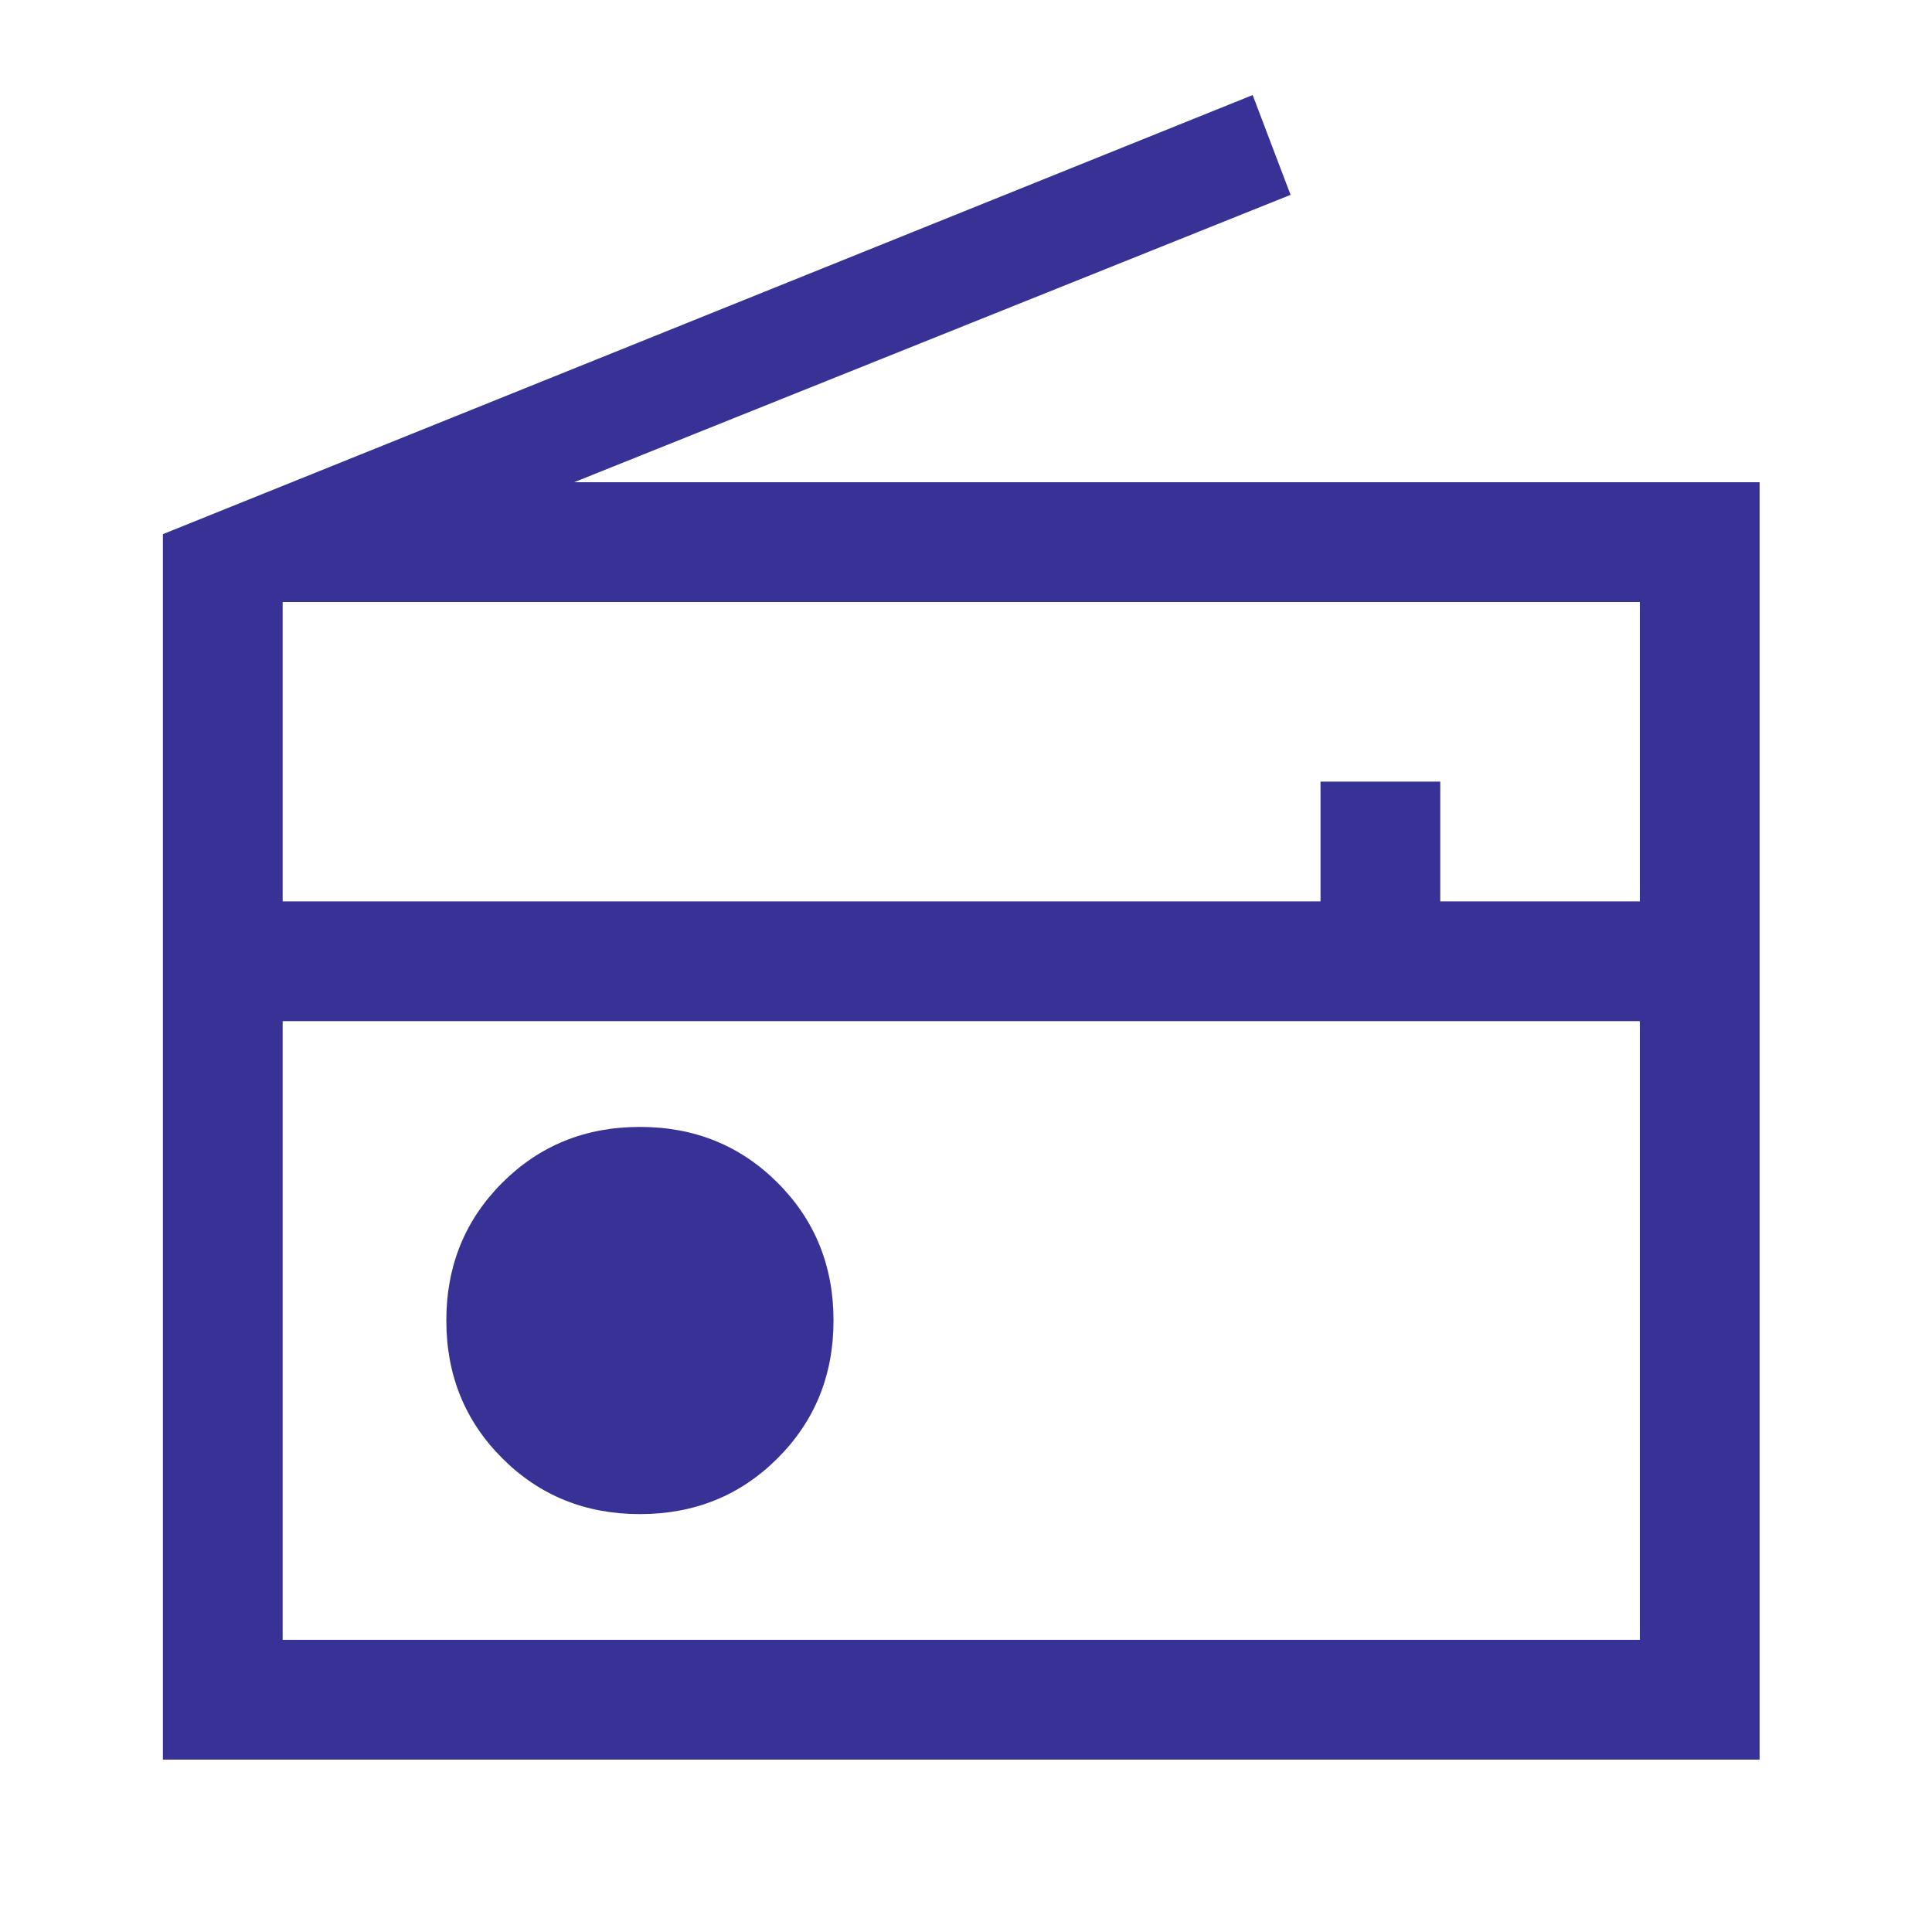
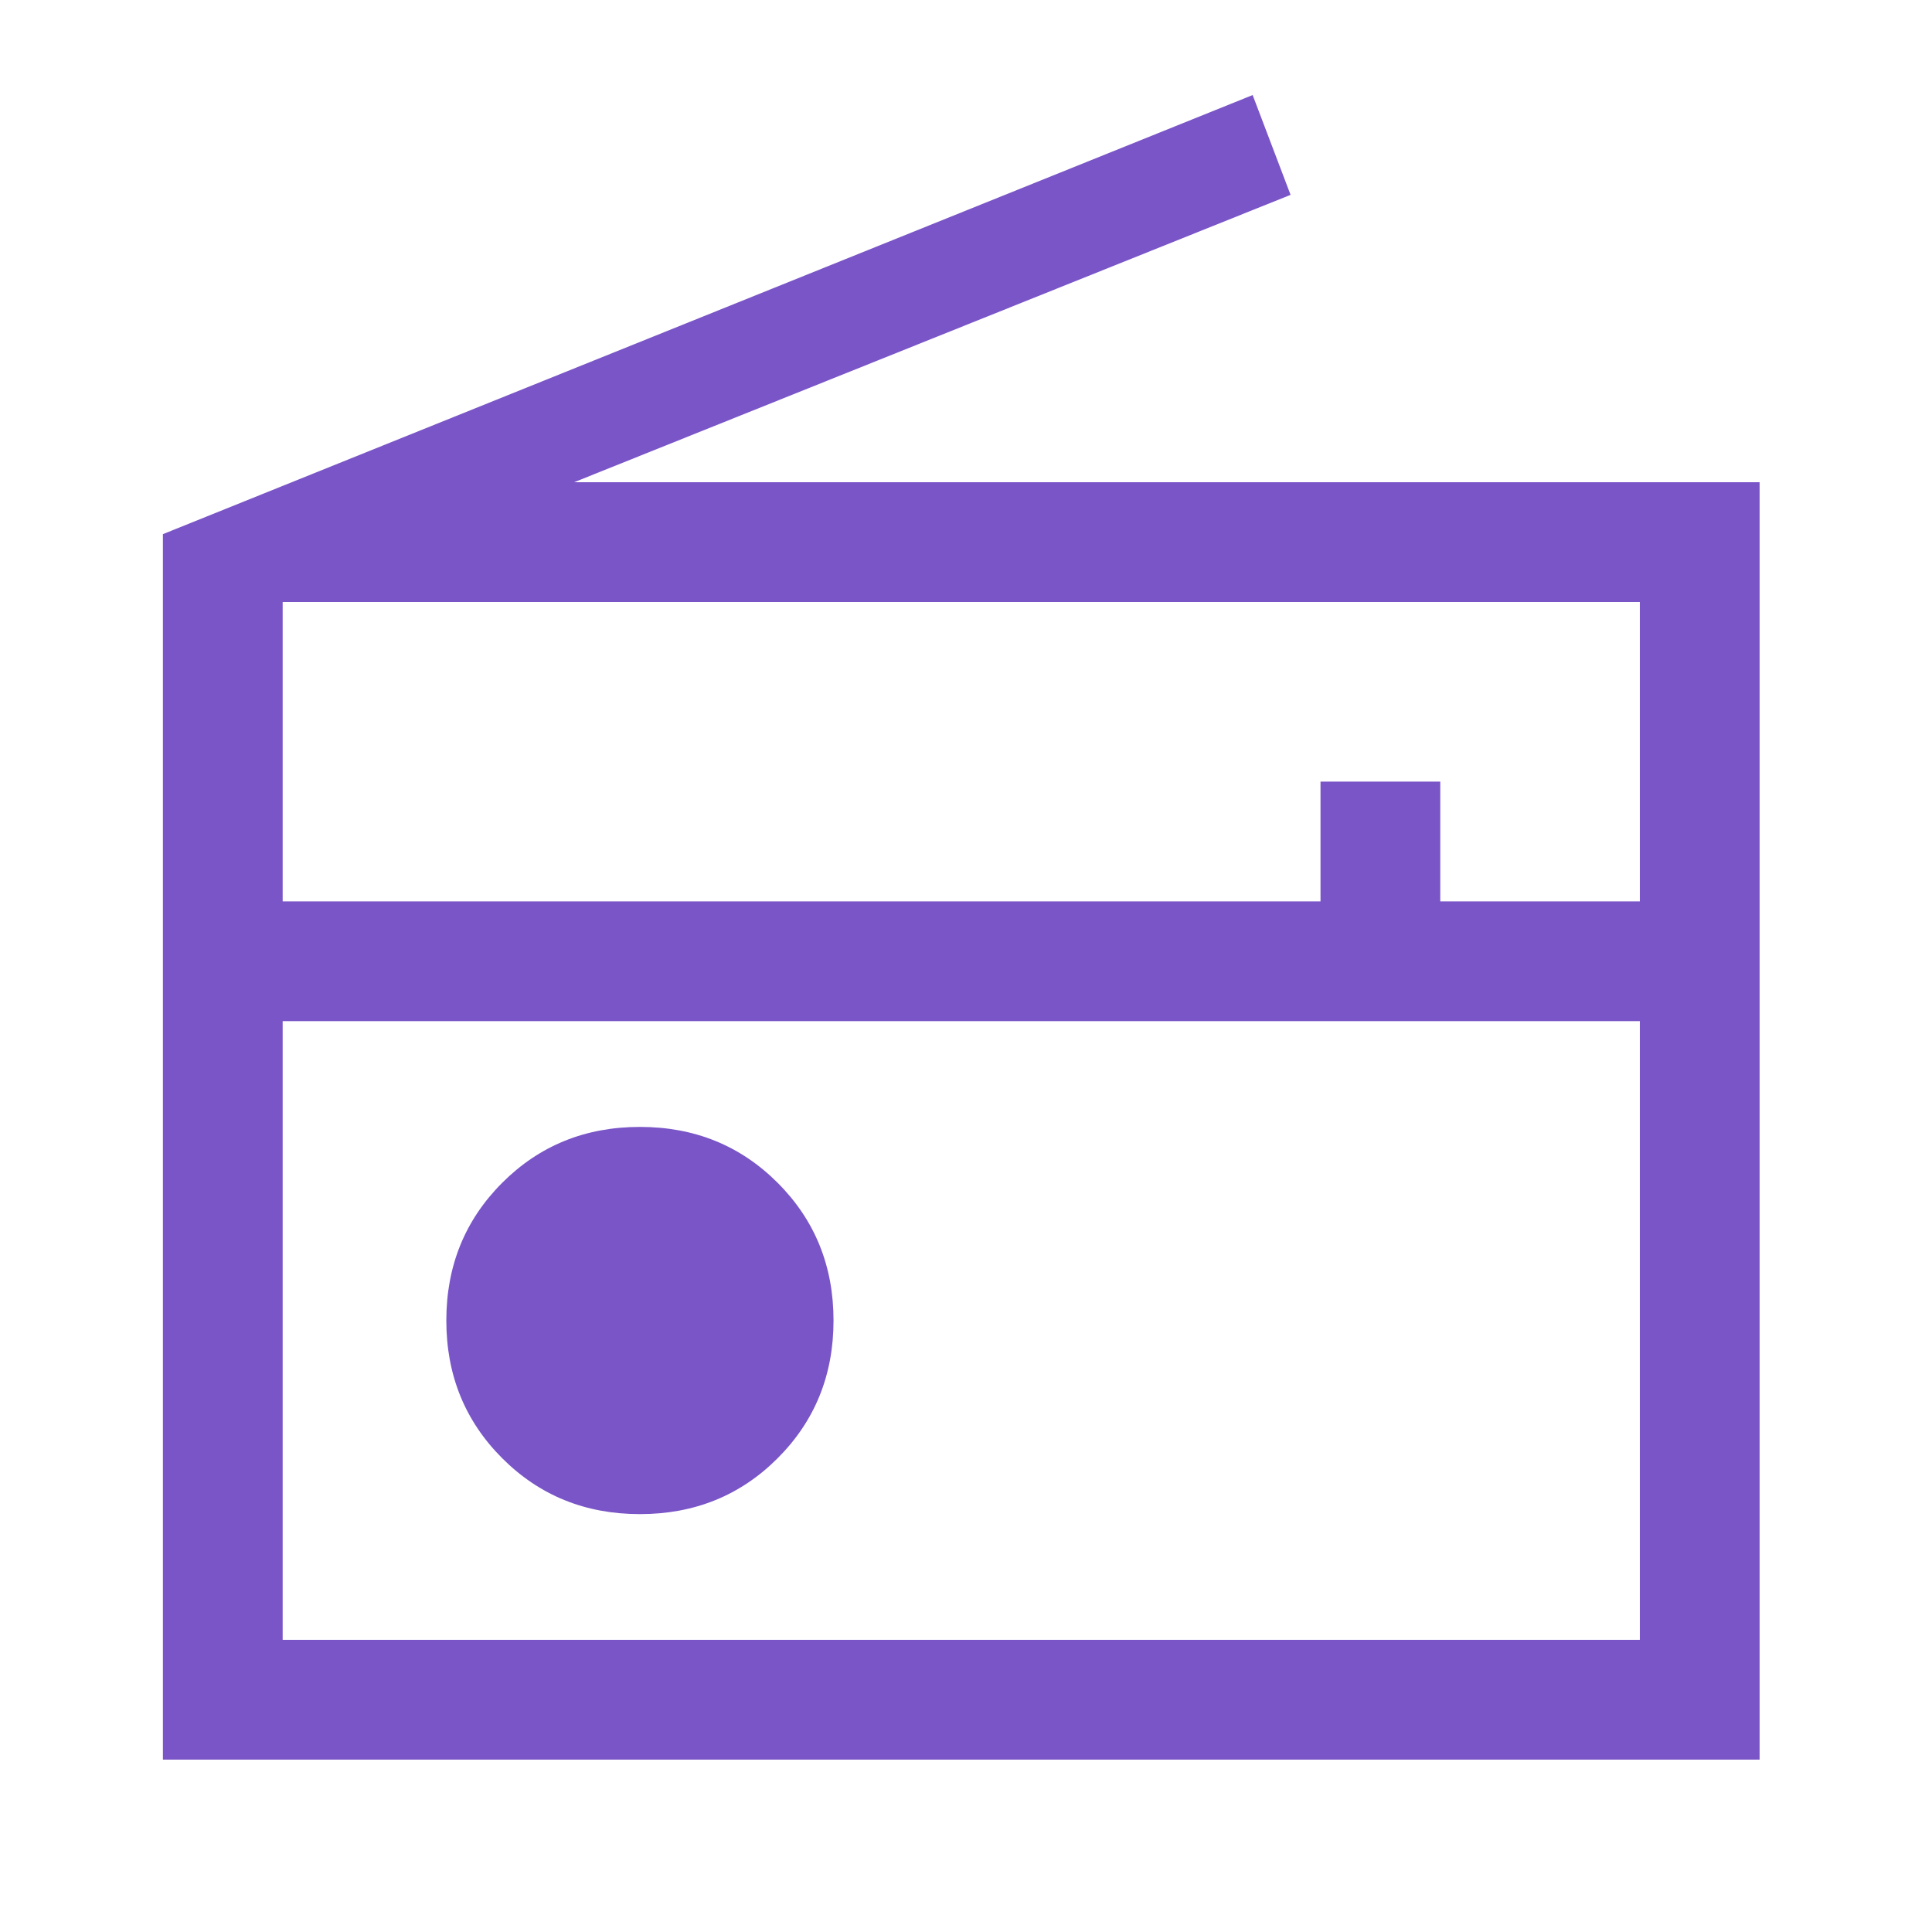
<svg xmlns="http://www.w3.org/2000/svg" width="121" height="121" viewBox="0 0 121 121" fill="none">
-   <path d="M10.203 110.203V33.453L78.453 5.953L80.828 12.203L35.953 30.203H110.203V110.203H10.203ZM17.703 102.703H102.703V63.953H17.703V102.703ZM17.703 56.453H82.703V48.953H90.203V56.453H102.703V37.703H17.703V56.453ZM40.078 94.828C43.495 94.828 46.37 93.662 48.703 91.328C51.036 88.995 52.203 86.12 52.203 82.703C52.203 79.287 51.036 76.412 48.703 74.078C46.37 71.745 43.495 70.578 40.078 70.578C36.661 70.578 33.786 71.745 31.453 74.078C29.12 76.412 27.953 79.287 27.953 82.703C27.953 86.12 29.12 88.995 31.453 91.328C33.786 93.662 36.661 94.828 40.078 94.828Z" fill="#383297" />
+   <path d="M10.203 110.203V33.453L78.453 5.953L80.828 12.203L35.953 30.203H110.203V110.203H10.203ZM17.703 102.703H102.703V63.953H17.703V102.703ZM17.703 56.453H82.703V48.953H90.203V56.453H102.703V37.703H17.703V56.453ZM40.078 94.828C43.495 94.828 46.37 93.662 48.703 91.328C51.036 88.995 52.203 86.12 52.203 82.703C52.203 79.287 51.036 76.412 48.703 74.078C46.37 71.745 43.495 70.578 40.078 70.578C36.661 70.578 33.786 71.745 31.453 74.078C29.12 76.412 27.953 79.287 27.953 82.703C27.953 86.12 29.12 88.995 31.453 91.328C33.786 93.662 36.661 94.828 40.078 94.828Z" fill="#7955c7" />
</svg>
